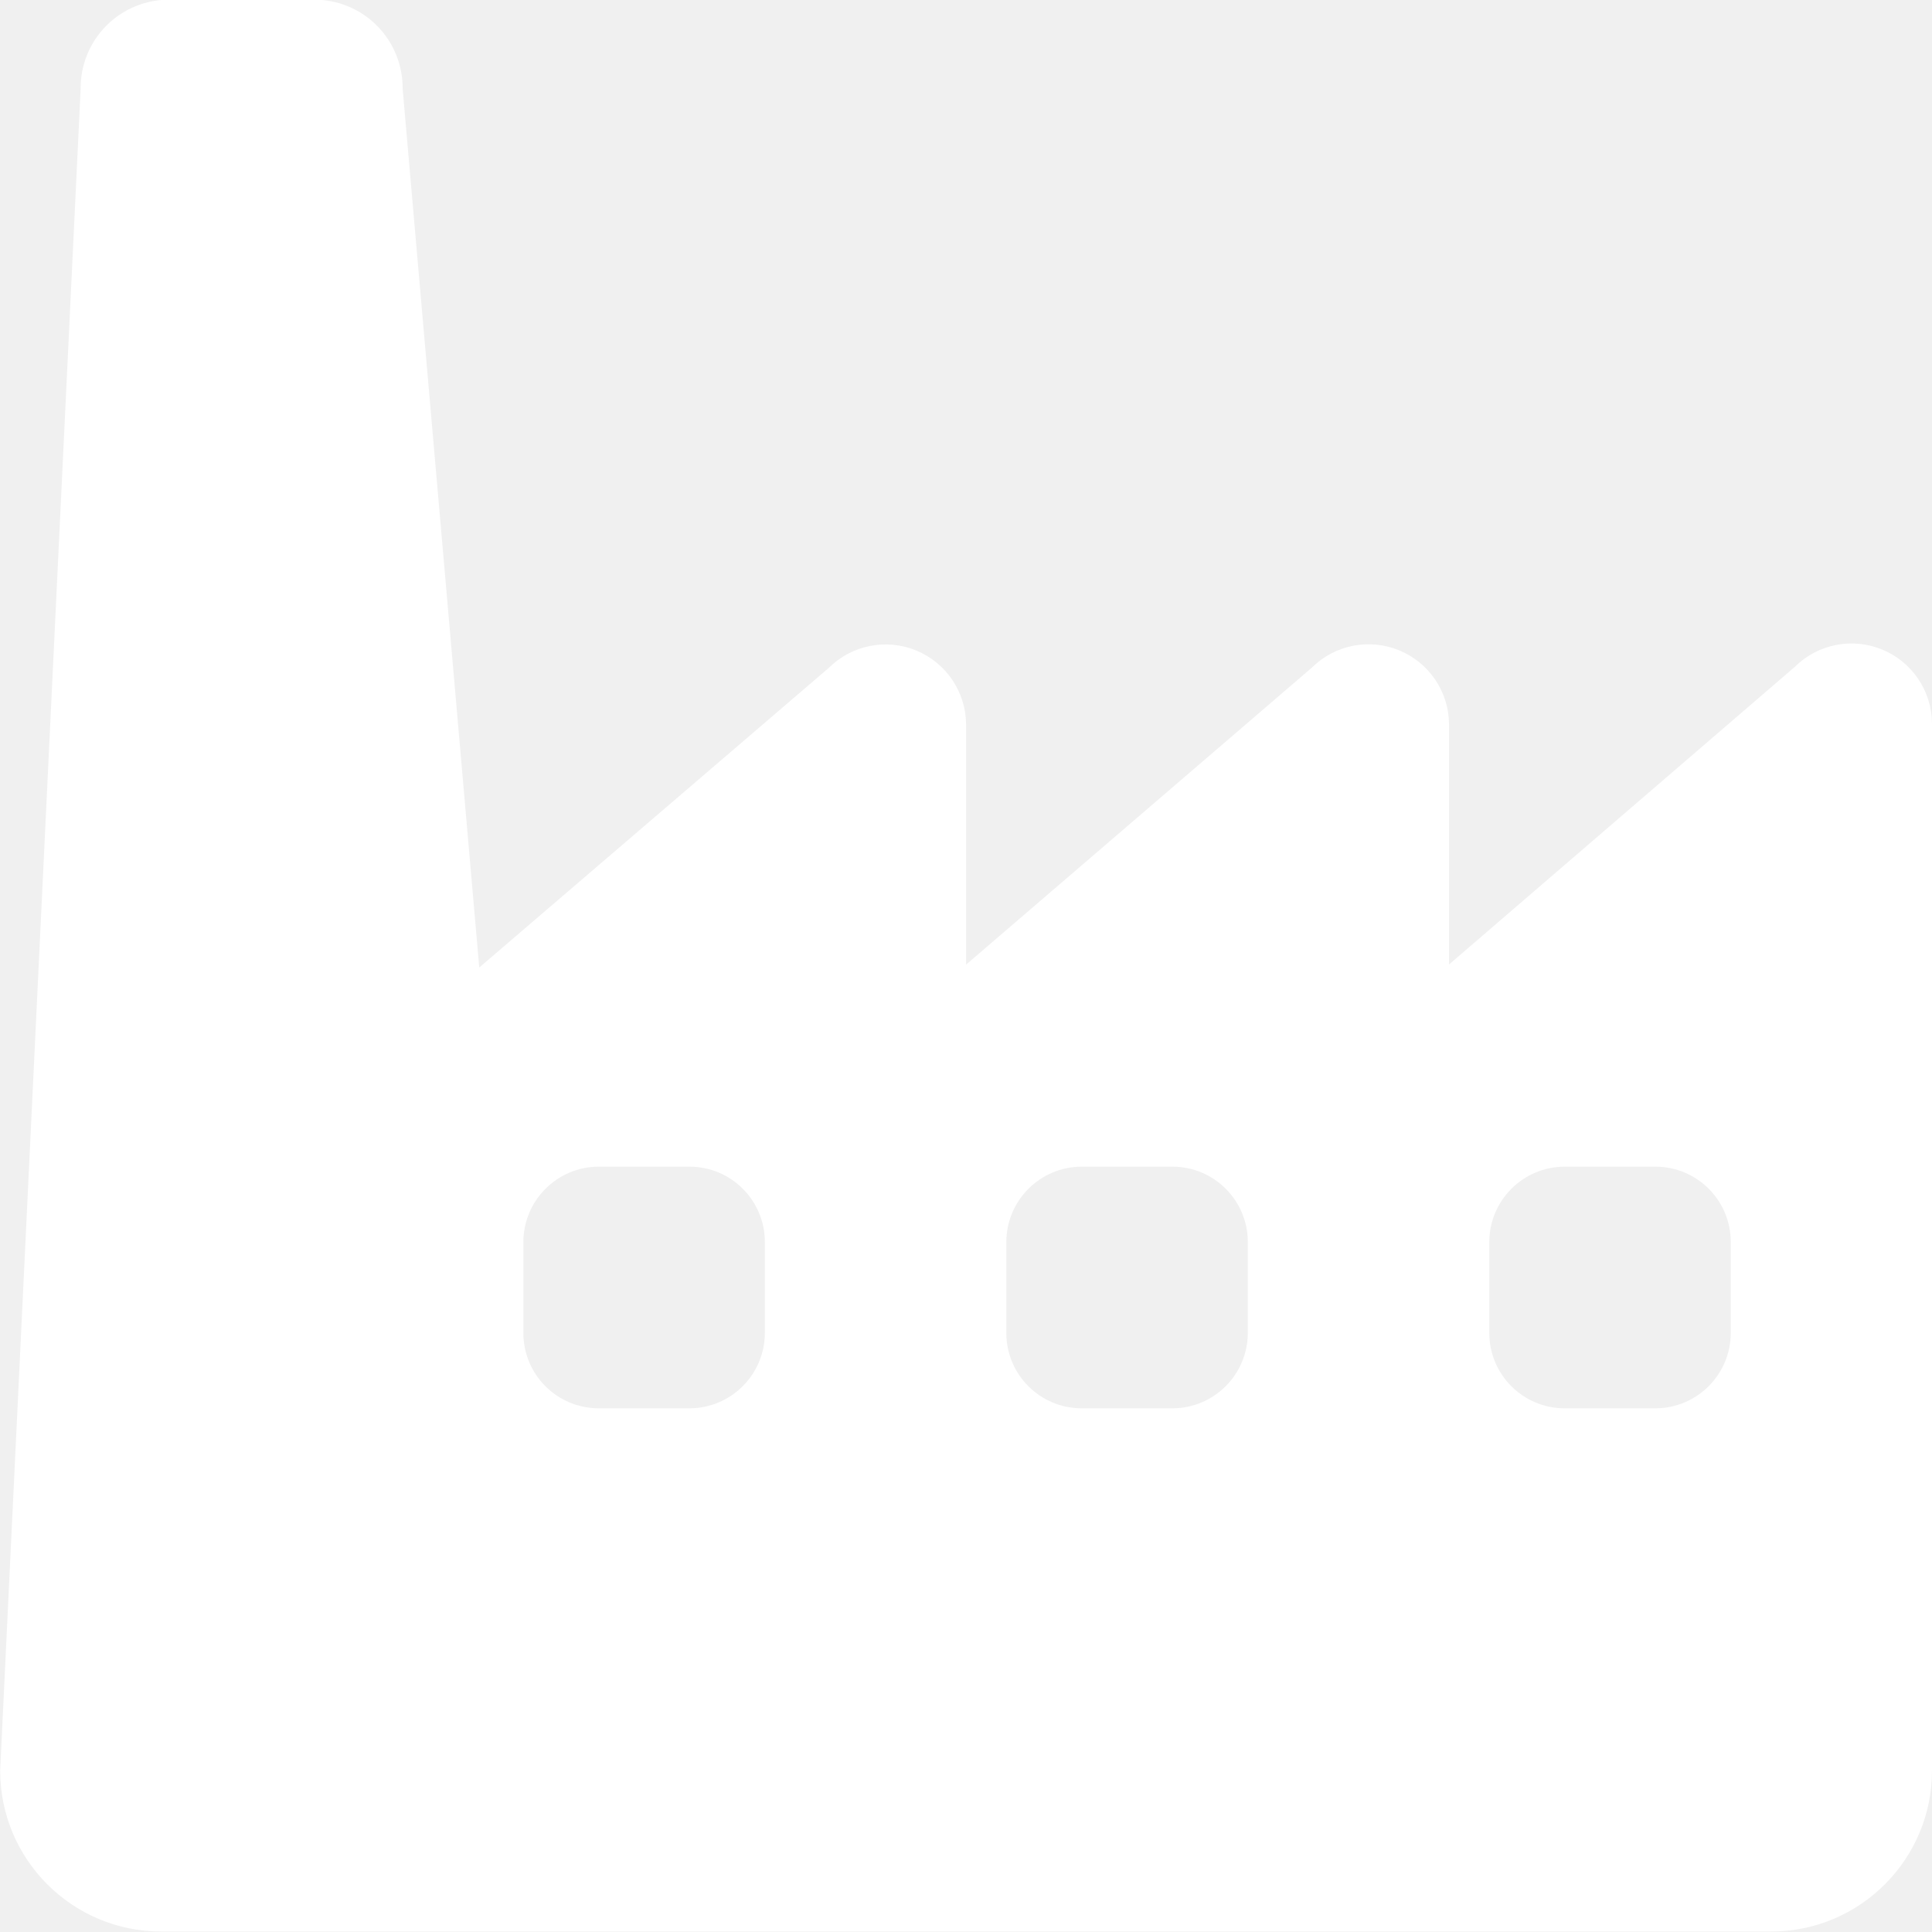
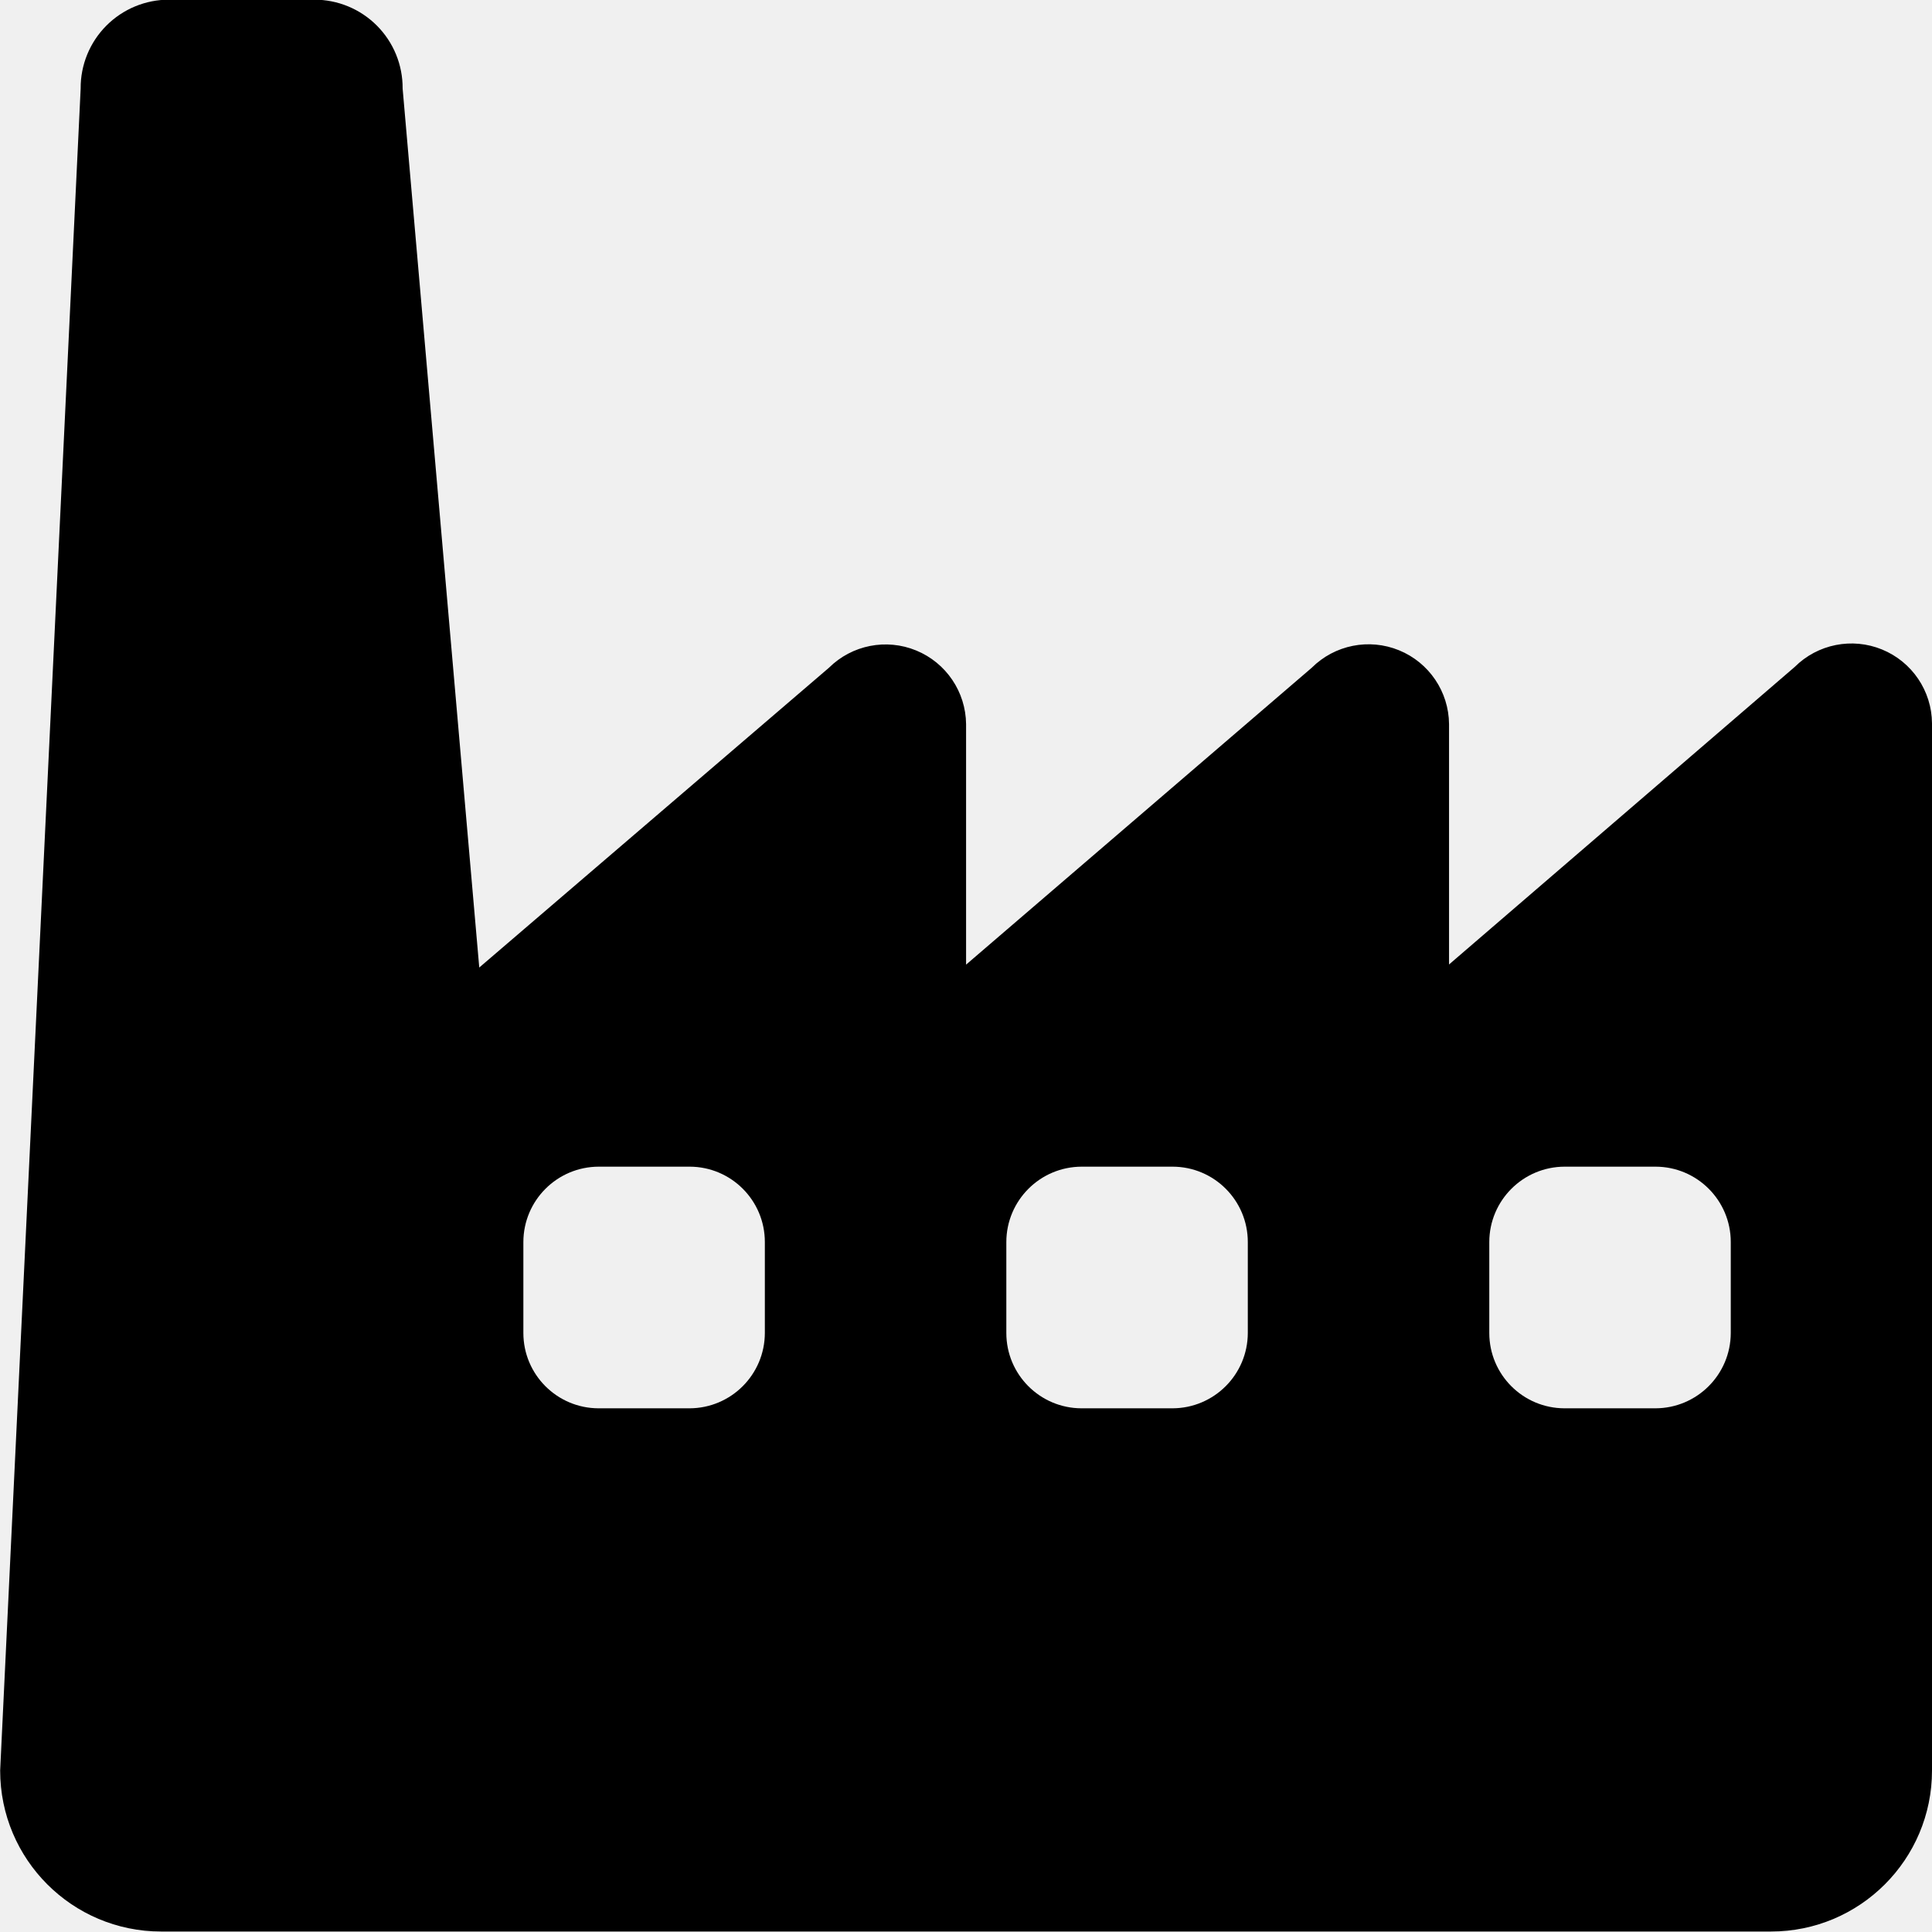
<svg xmlns="http://www.w3.org/2000/svg" width="12.001" height="12" viewBox="0 0 12.001 12">
-   <path id="factory" d="M12,4.495a.5.5,0,0,0-.853-.35L9,5.993V4.5a.5.5,0,0,0-.853-.35L6,5.994V4.5a.5.5,0,0,0-.852-.35L2.976,6.012,2.5.552A.548.548,0,0,0,1.949,0h-.9A.548.548,0,0,0,.5.552L0,11a1,1,0,0,0,1,1H11a1,1,0,0,0,1-1V4.5ZM4.75,7.717v.565a.469.469,0,0,1-.468.468H3.717a.468.468,0,0,1-.467-.468V7.717a.469.469,0,0,1,.468-.468h.565a.468.468,0,0,1,.467.468Zm3,0v.565a.469.469,0,0,1-.468.468H6.717a.468.468,0,0,1-.467-.468V7.717a.469.469,0,0,1,.468-.468h.565a.468.468,0,0,1,.467.468Zm3,0v.565a.469.469,0,0,1-.468.468H9.717a.468.468,0,0,1-.467-.468V7.717a.469.469,0,0,1,.468-.468h.565a.468.468,0,0,1,.467.468Z" transform="translate(0.001 -0.002)" fill="#fff" />
+   <path id="factory" d="M12,4.495a.5.5,0,0,0-.853-.35L9,5.993V4.5a.5.5,0,0,0-.853-.35L6,5.994V4.5a.5.5,0,0,0-.852-.35L2.976,6.012,2.5.552A.548.548,0,0,0,1.949,0h-.9A.548.548,0,0,0,.5.552L0,11a1,1,0,0,0,1,1H11a1,1,0,0,0,1-1V4.5ZM4.75,7.717v.565a.469.469,0,0,1-.468.468H3.717a.468.468,0,0,1-.467-.468V7.717a.469.469,0,0,1,.468-.468h.565a.468.468,0,0,1,.467.468Zm3,0v.565a.469.469,0,0,1-.468.468H6.717a.468.468,0,0,1-.467-.468V7.717a.469.469,0,0,1,.468-.468h.565a.468.468,0,0,1,.467.468Zm3,0v.565a.469.469,0,0,1-.468.468H9.717a.468.468,0,0,1-.467-.468V7.717a.469.469,0,0,1,.468-.468h.565a.468.468,0,0,1,.467.468Z" transform="translate(0.001 -0.002)" />
</svg>
